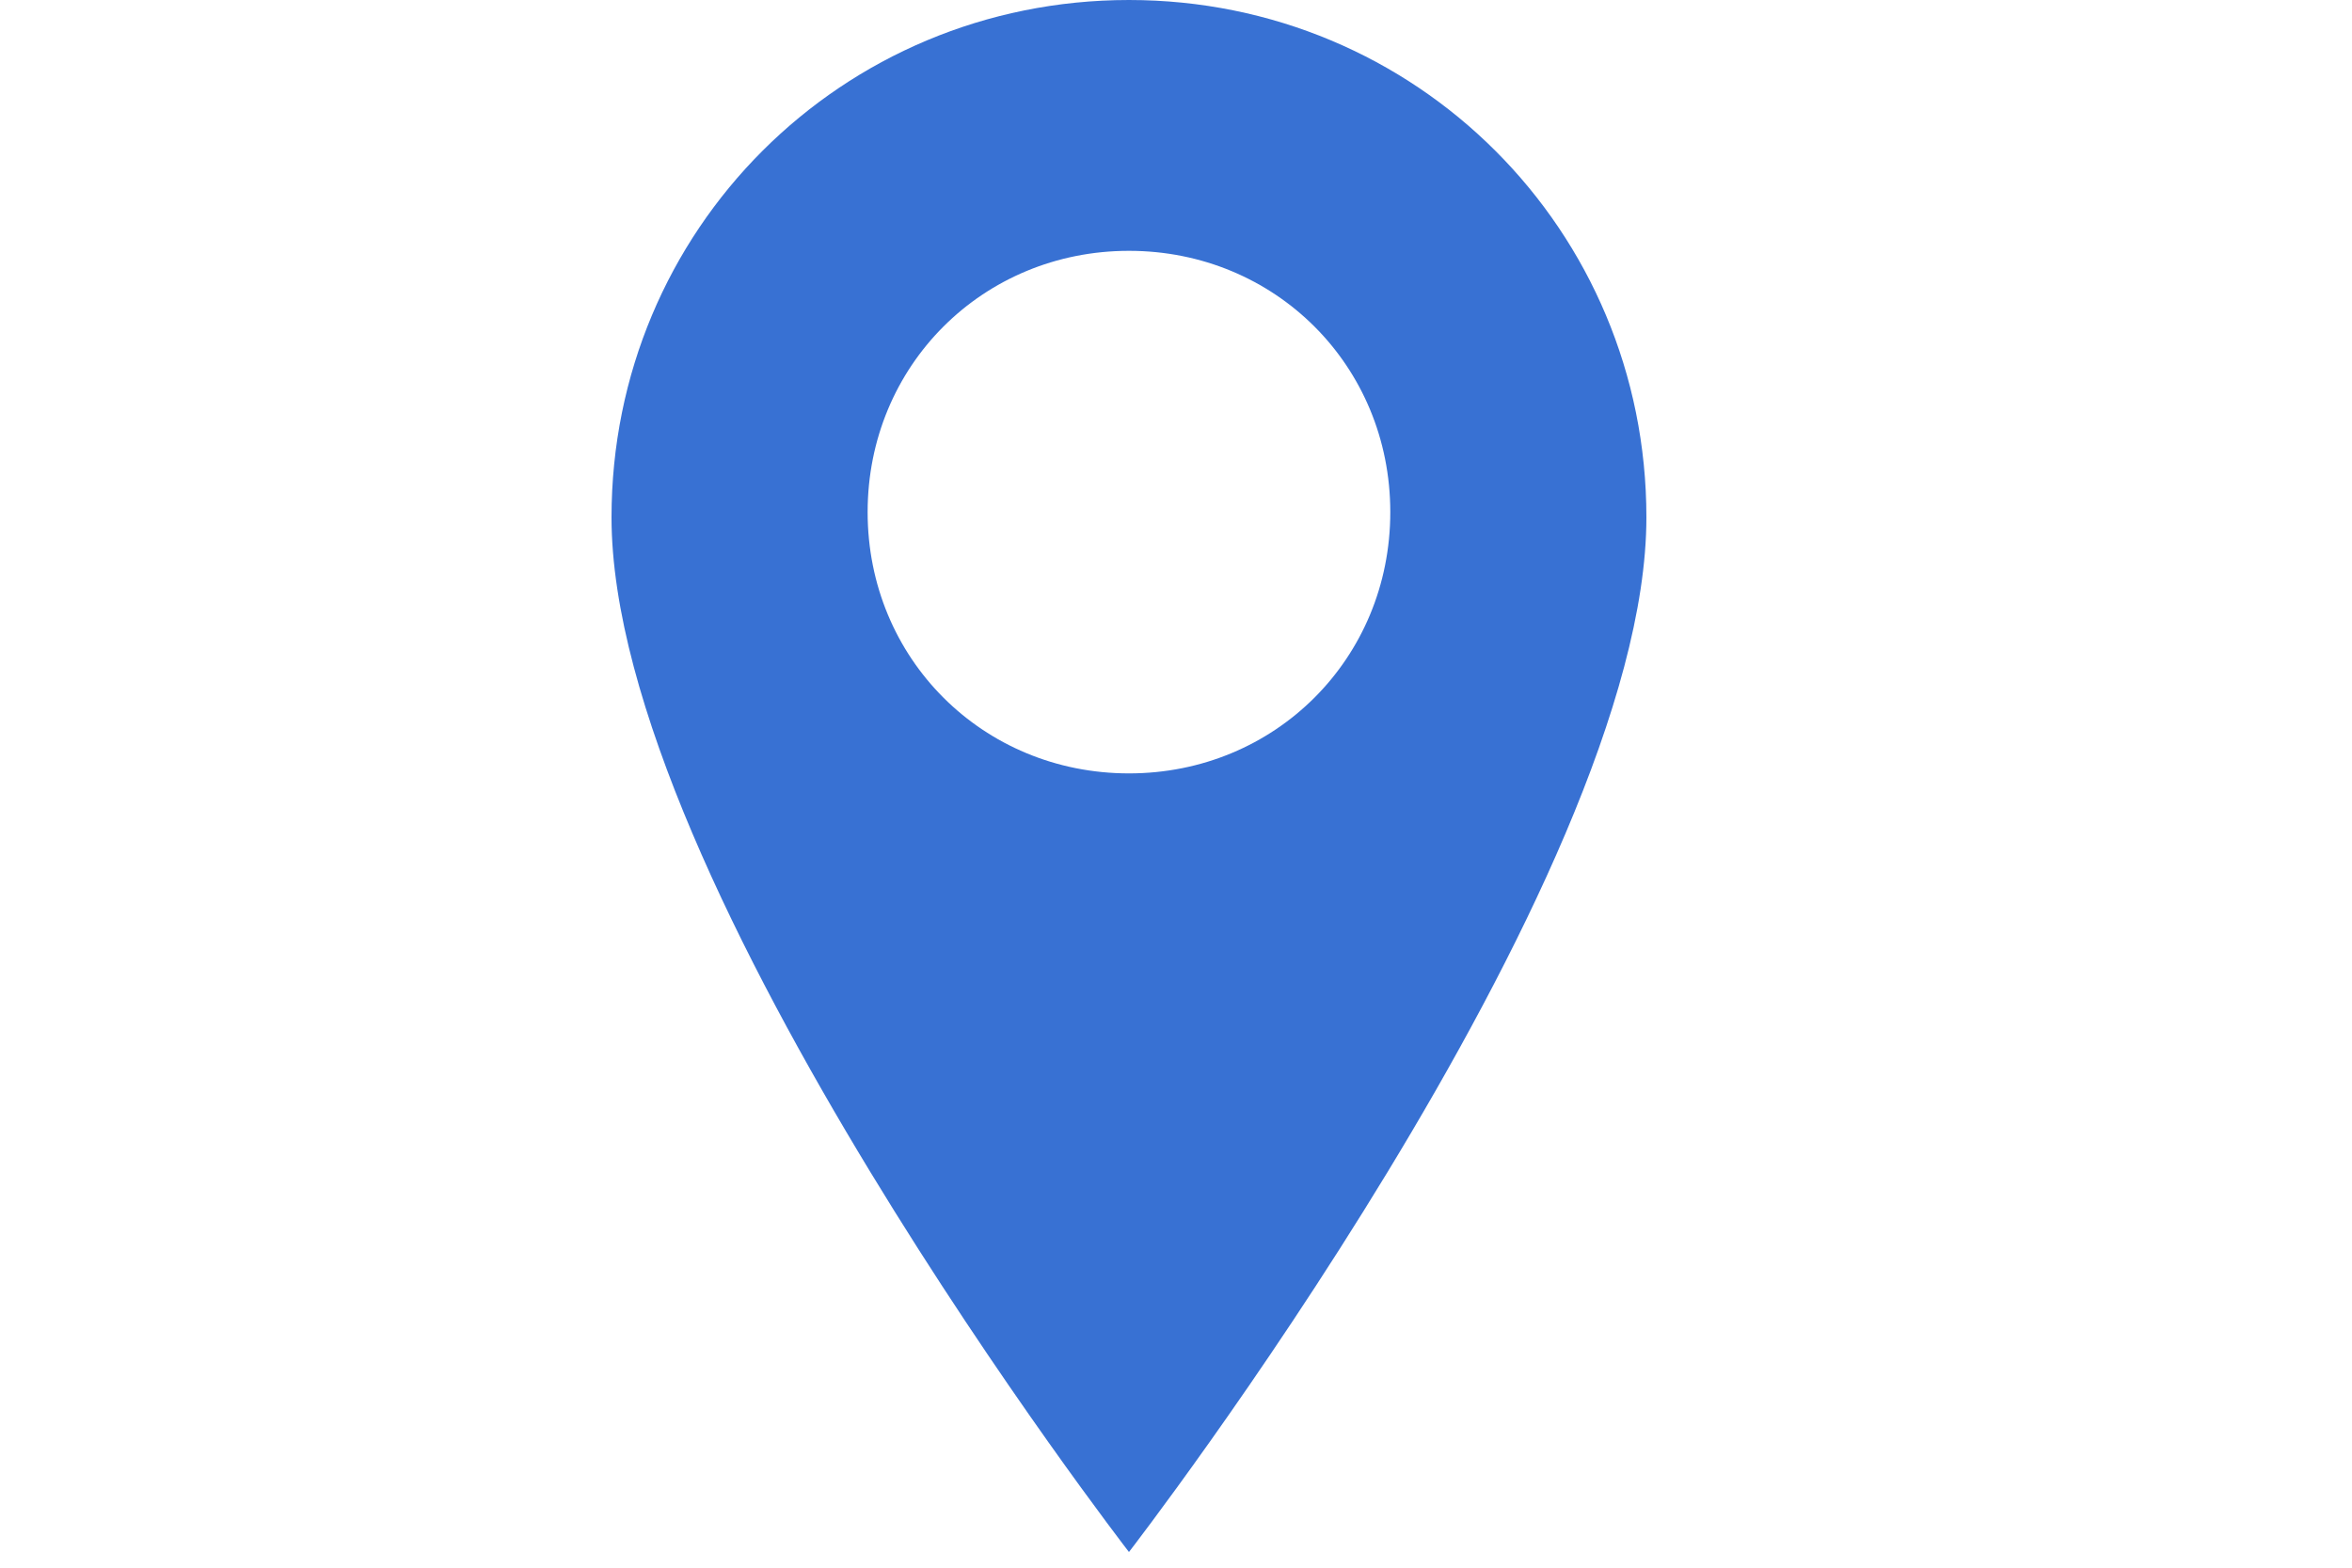
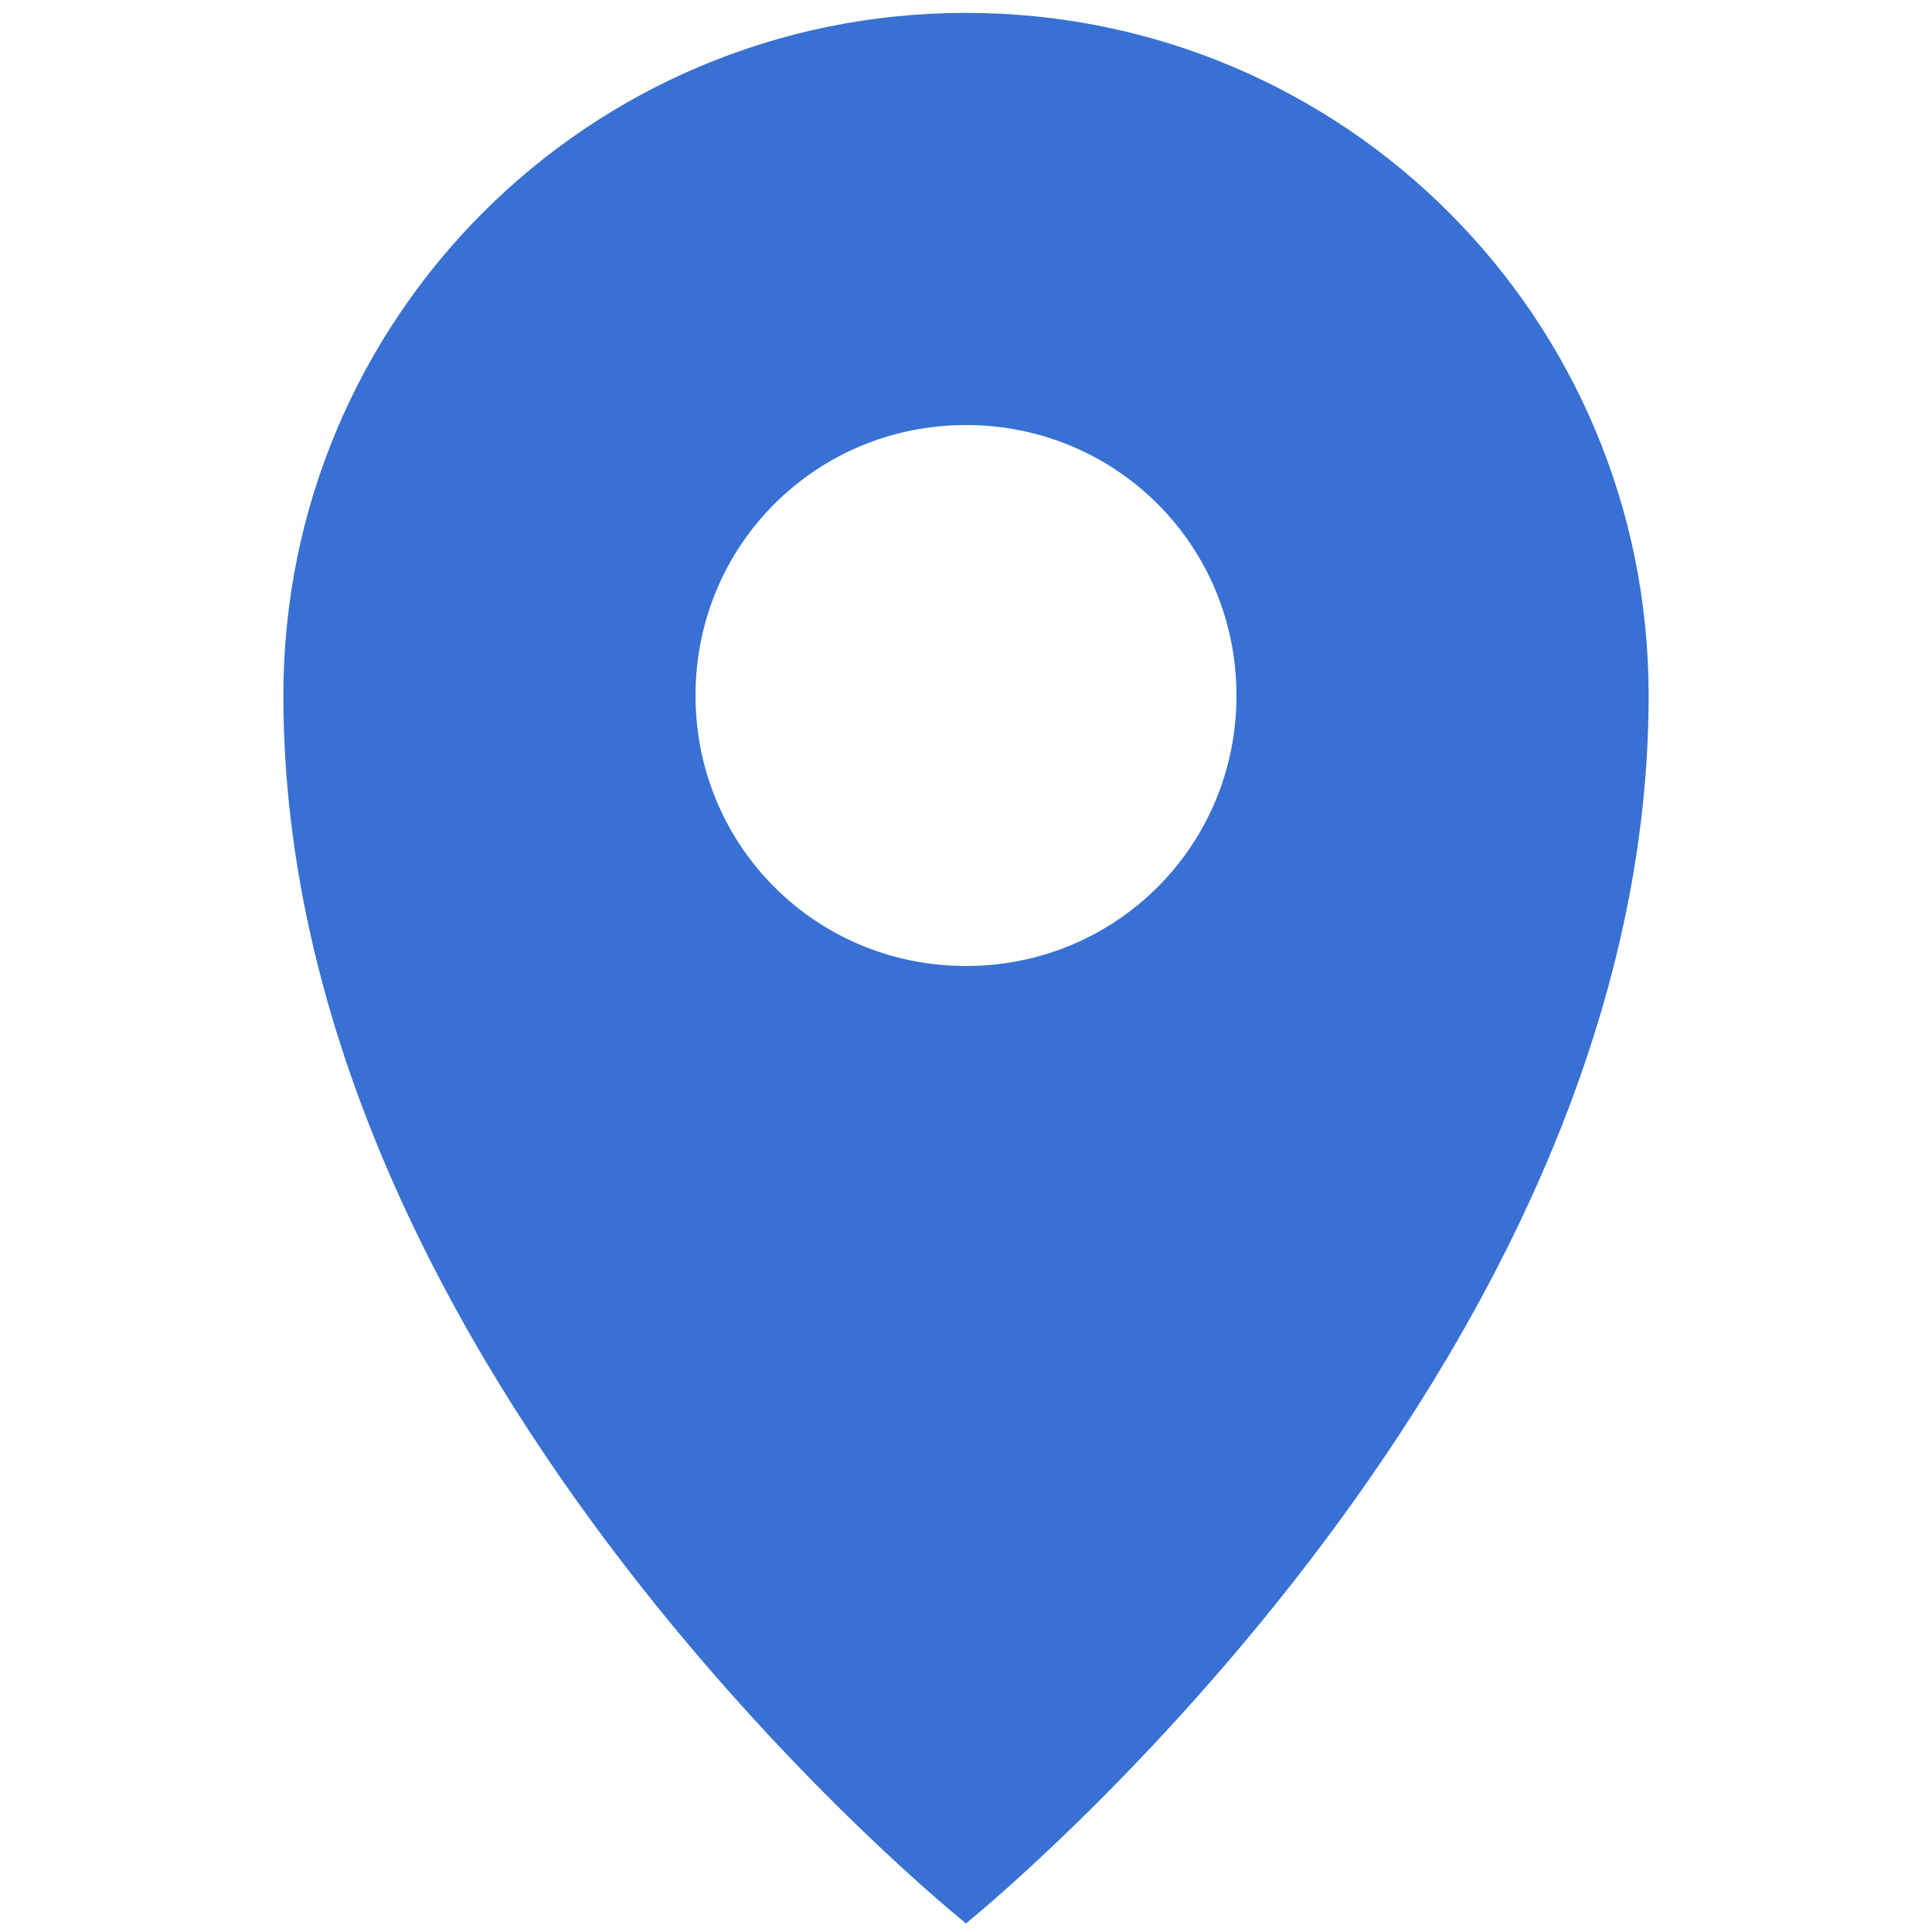
- <svg xmlns="http://www.w3.org/2000/svg" version="1.1" id="Слой_1" x="0px" y="0px" viewBox="227.5 151.3 45 30" enable-background="new 227.5 151.3 45 30" xml:space="preserve">
-   <path fill="#3871D3" d="M249.1,151.3c-5.5,0-9.9,4.4-9.9,9.9c0,7,9.9,19.8,9.9,19.8s9.9-12.8,9.9-19.8  C259,155.7,254.6,151.3,249.1,151.3z M249.1,166.1c-2.8,0-5-2.2-5-5s2.2-5,5-5s5,2.2,5,5S251.9,166.1,249.1,166.1z" />
+ <svg xmlns="http://www.w3.org/2000/svg" version="1.1" id="Слой_1" x="0px" y="0px" viewBox="0 0 45 45" style="enable-background:new 0 0 45 45;" xml:space="preserve">
+   <style type="text/css">
+ 	.st0{fill:#3871D3;}
+ </style>
+   <path id="location_pin_2_" class="st0" d="M22.5,0.3c-8.8,0-15.9,7.1-15.9,15.9c0,15.9,15.9,28.6,15.9,28.6S38.4,32,38.4,16.2  C38.4,7.4,31.3,0.3,22.5,0.3z M22.5,22.5c-3.5,0-6.3-2.8-6.3-6.3c0-3.5,2.8-6.3,6.3-6.3s6.3,2.8,6.3,6.3  C28.8,19.7,26,22.5,22.5,22.5z" />
</svg>
